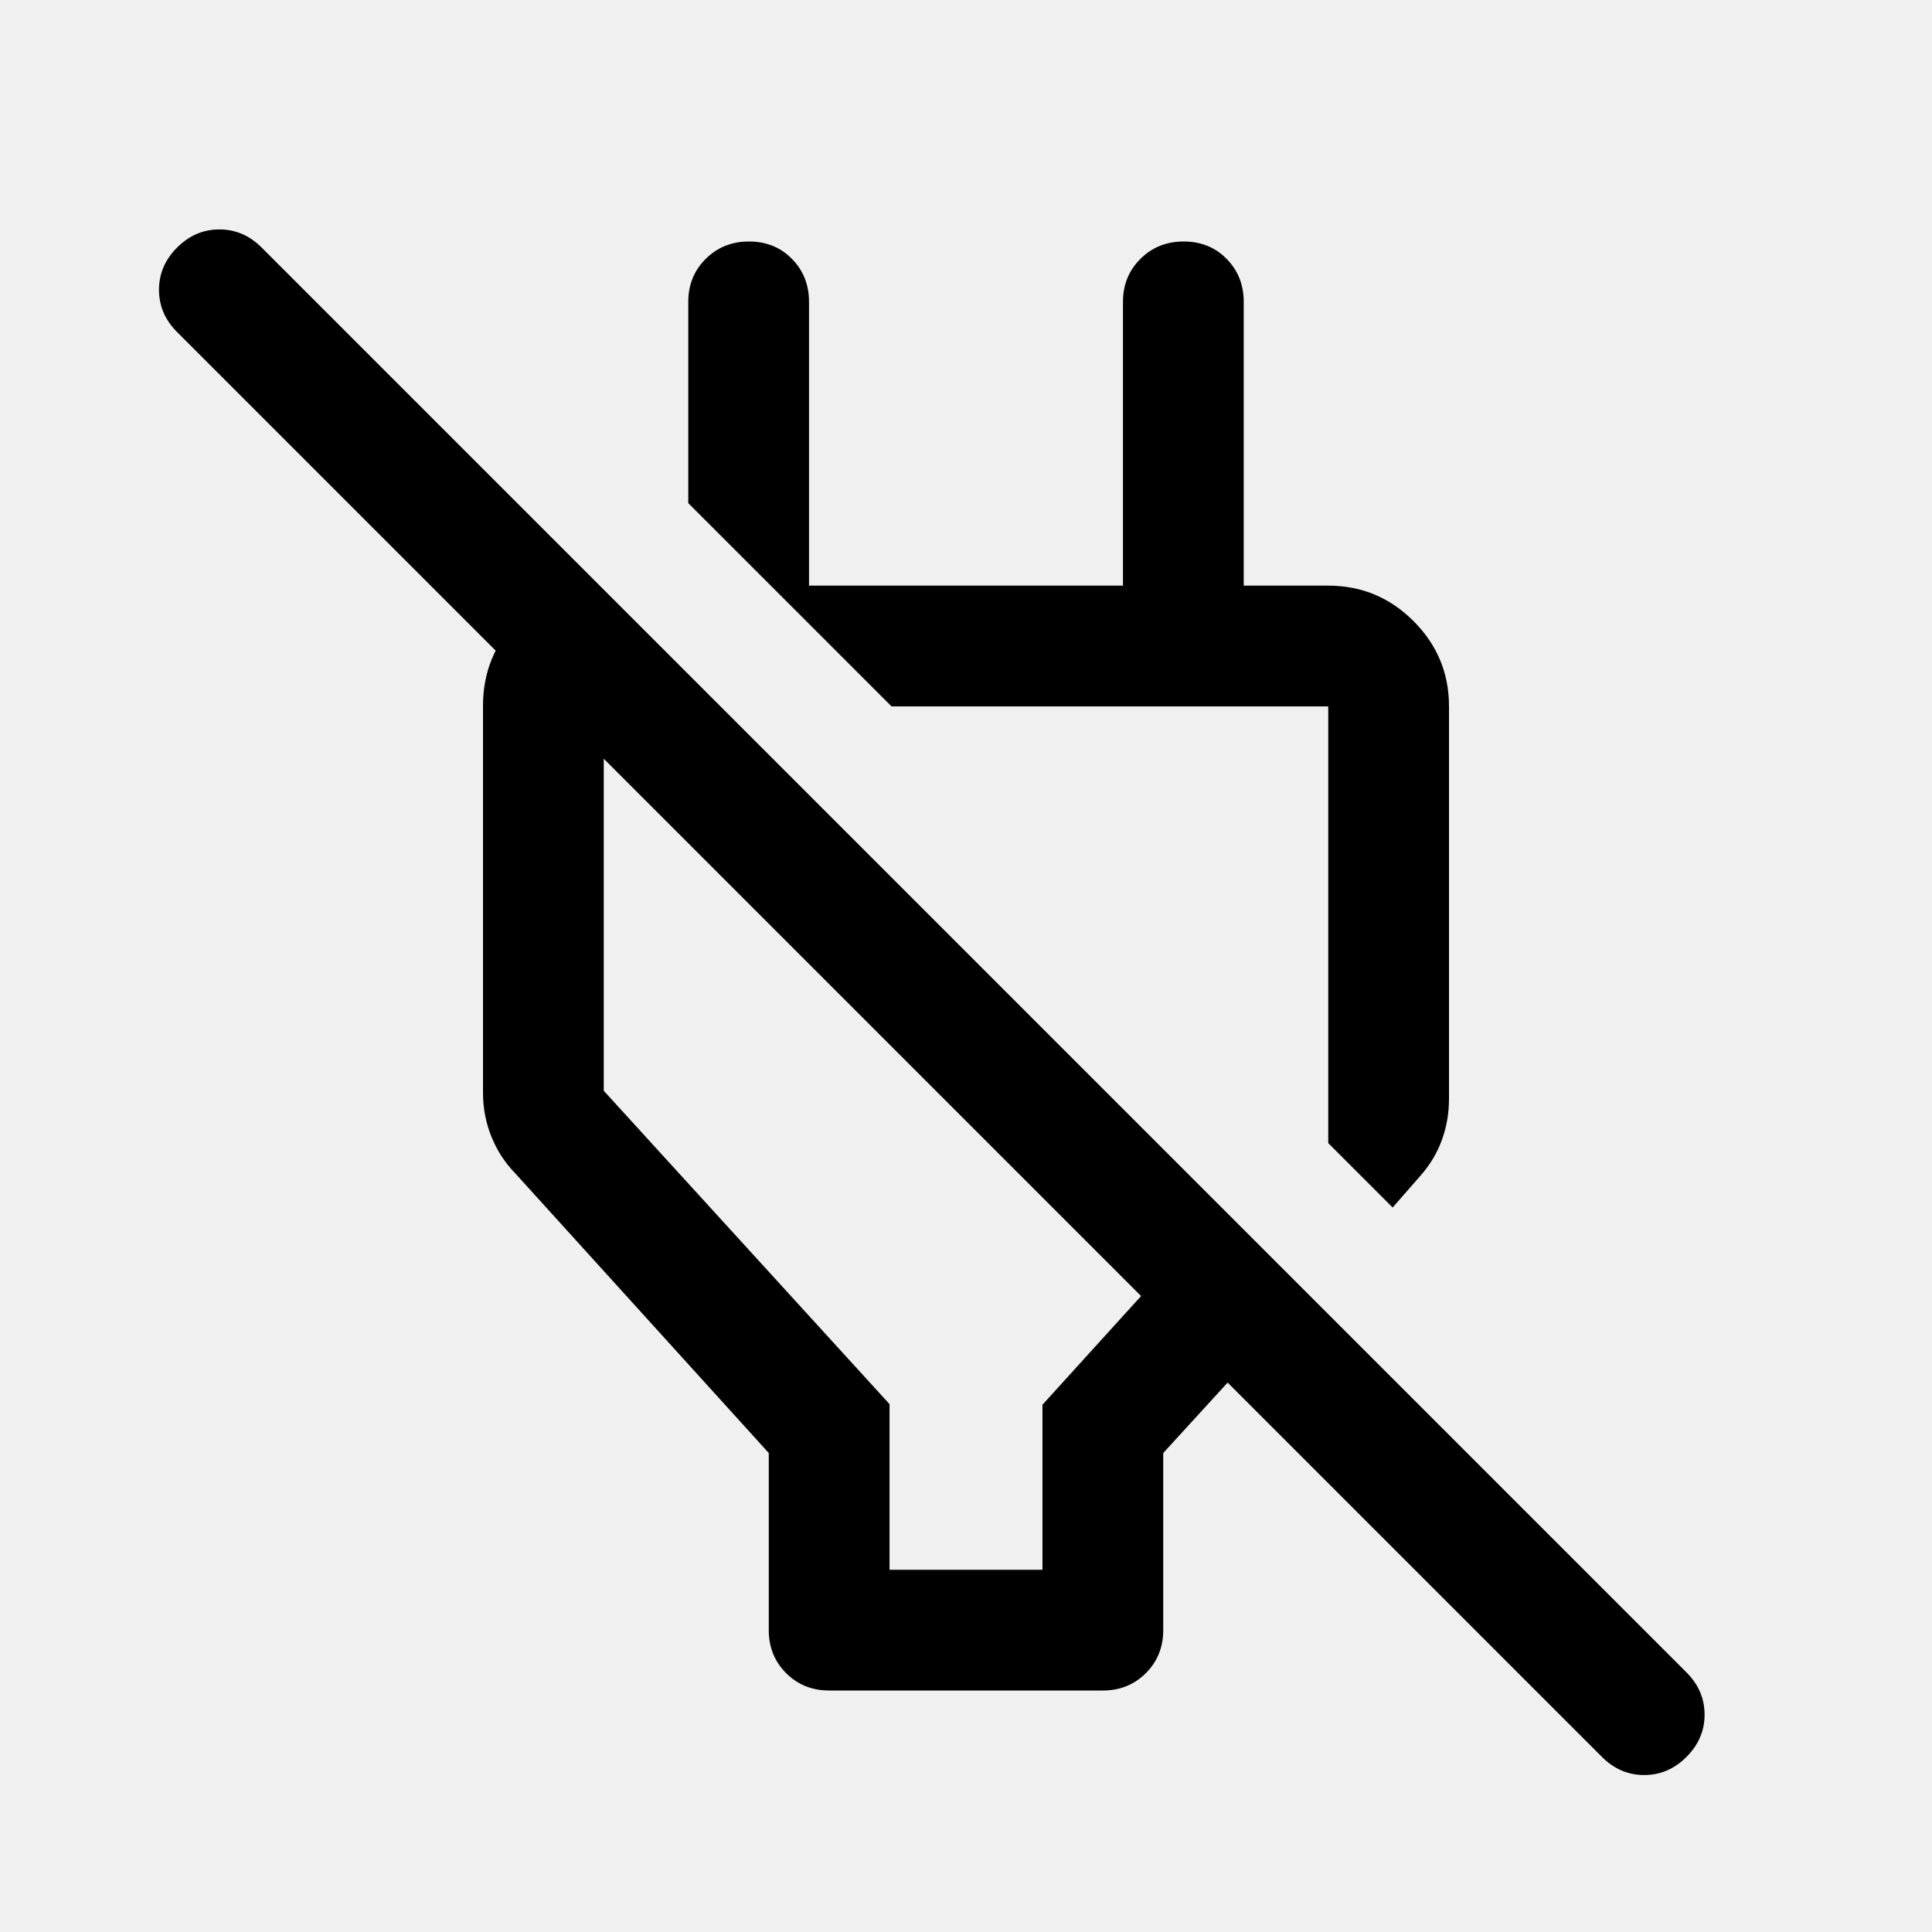
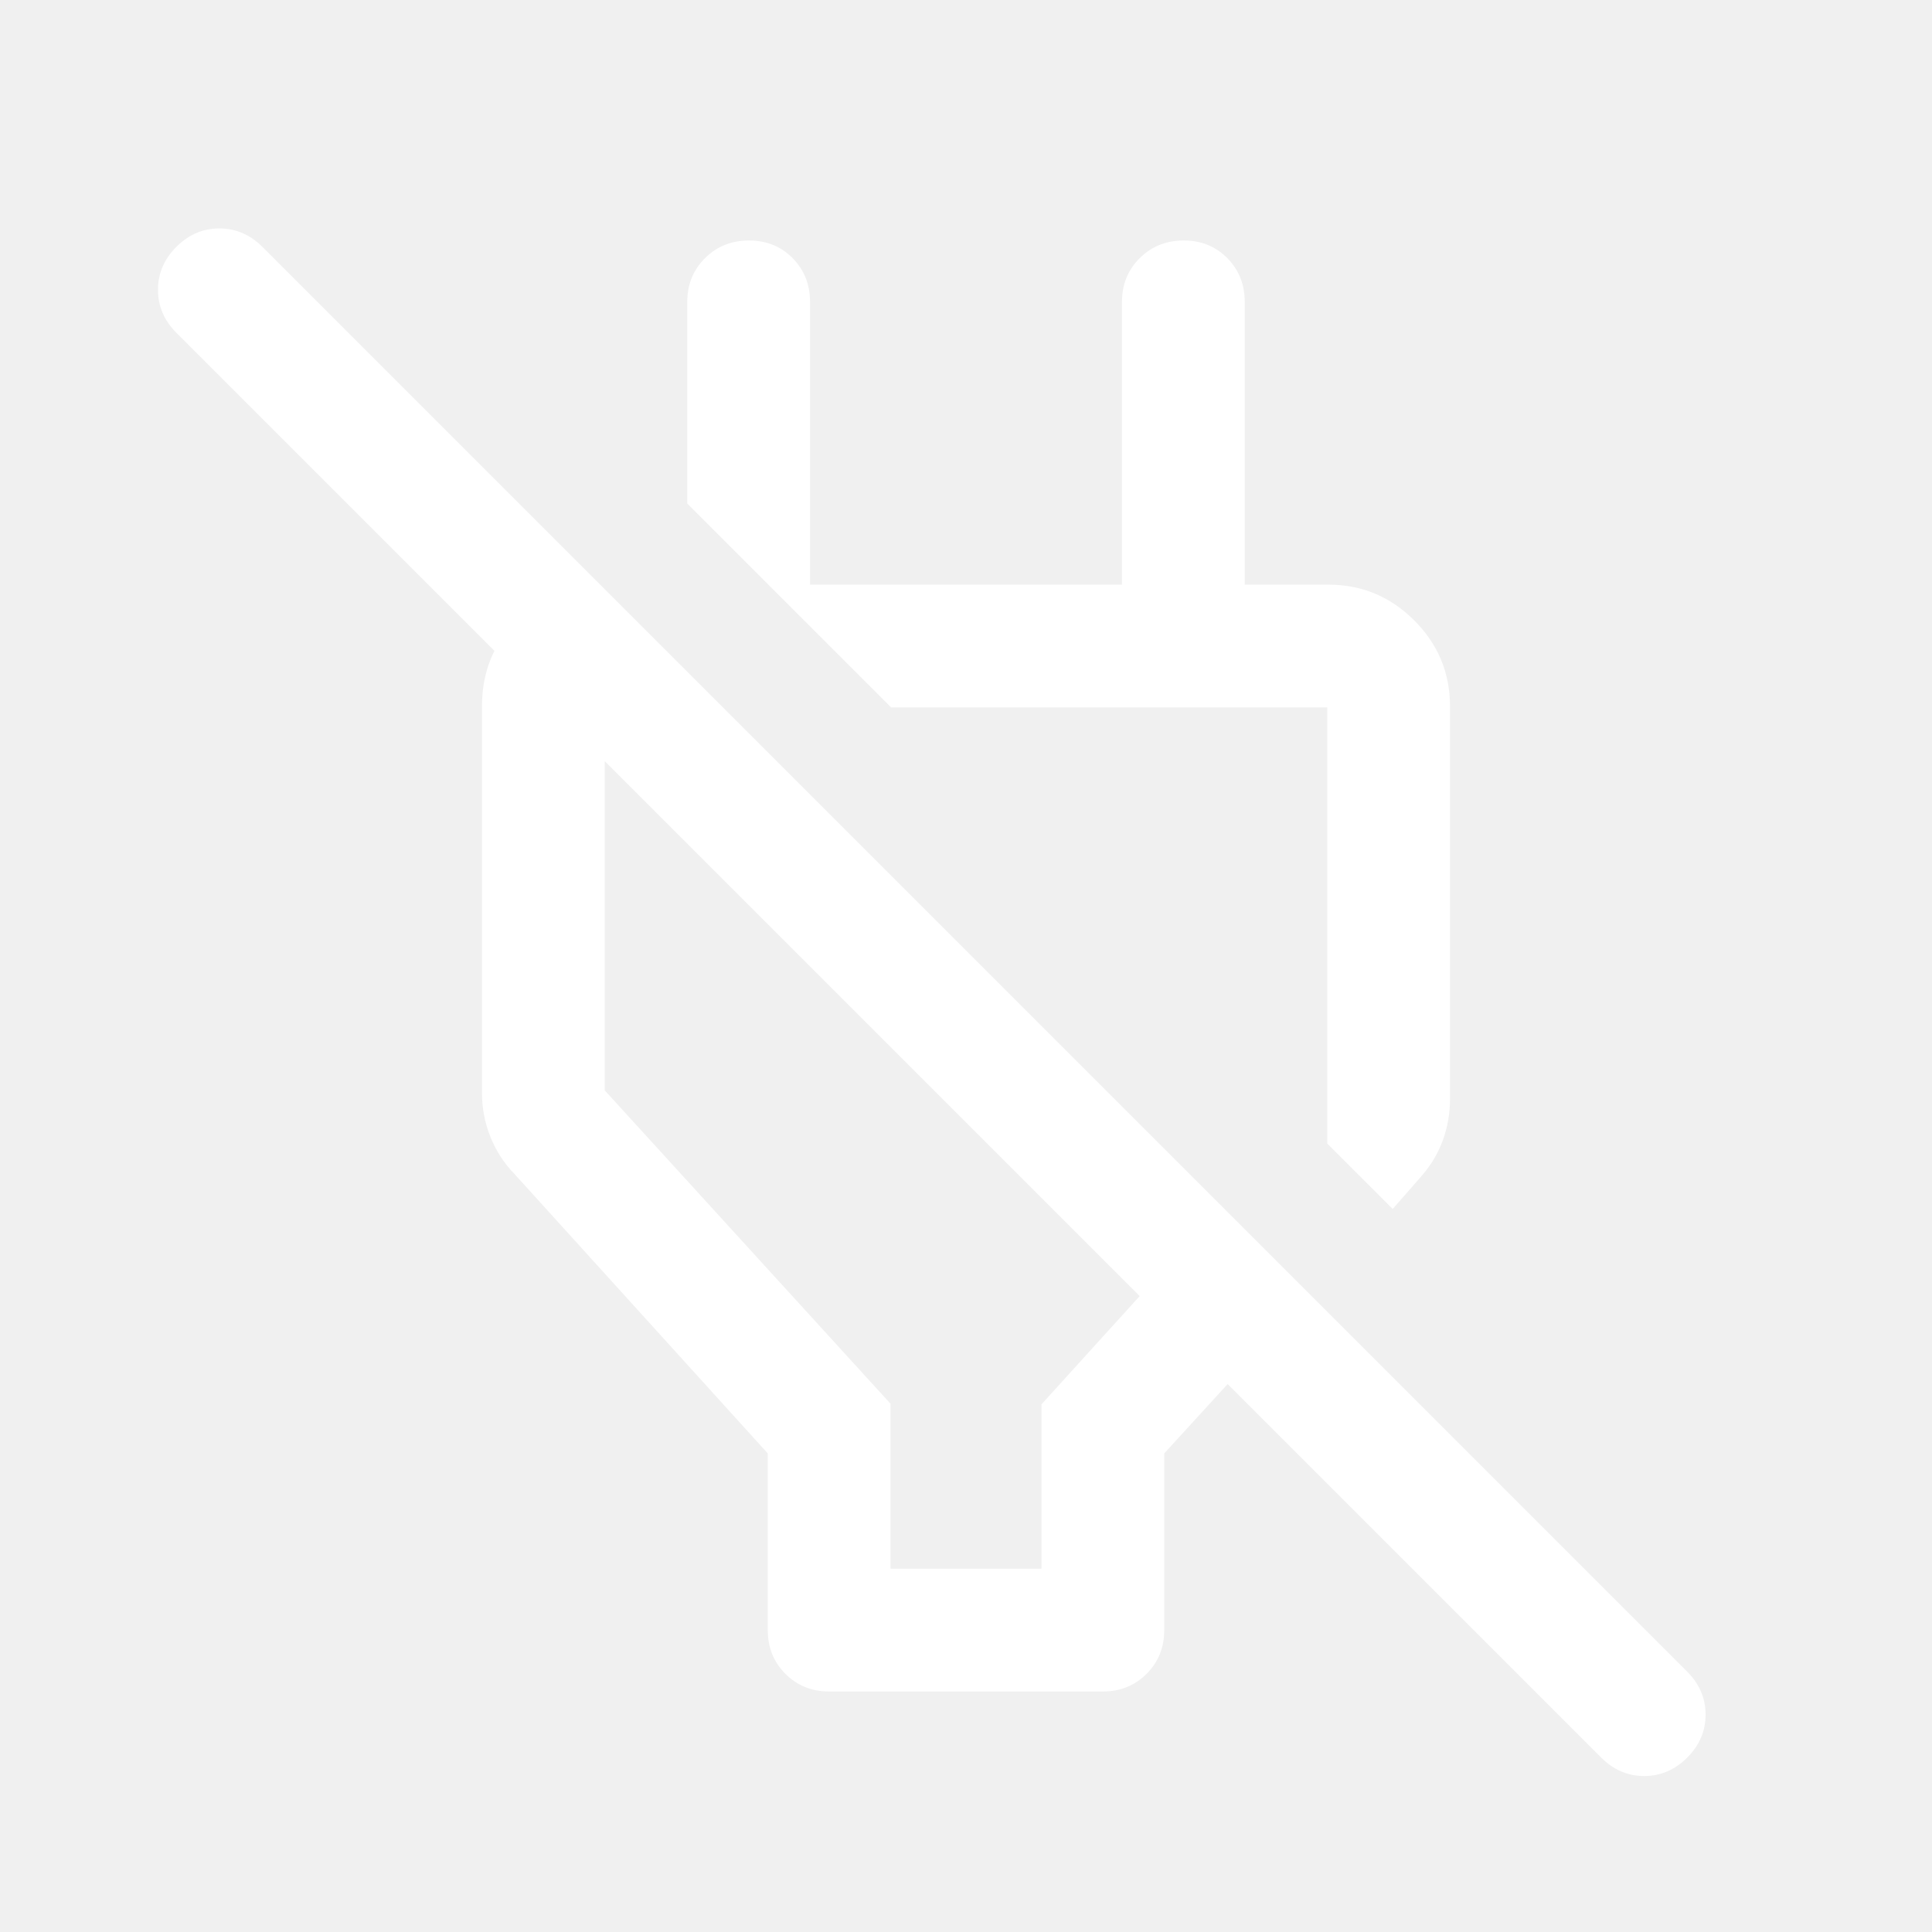
- <svg xmlns="http://www.w3.org/2000/svg" height="48" viewBox="0 -960 960 960" width="48">
+ <svg xmlns="http://www.w3.org/2000/svg" stroke="white" fill="white" height="48" viewBox="0 -960 960 960" width="48">
  <path d="M412-120q-12.75 0-21.375-8.625T382-150v-88L256-377q-7.652-7.857-11.826-18.214T240-417v-192.318Q240-634 257-651.5q17-17.5 41-17.5l60 60h-58v191l142 155.701V-180h76v-82l49-54L88-795q-9-9-9-21t9-21q9-9 21-9t21 9l708 708q9 9 9 21t-9 21q-9 9-21 9t-21-9L610-273l-32 35v88q0 12.75-8.625 21.375T548-120H412Zm308-489v195q0 10.667-3.5 20.333Q713-384 706-376l-14 16-32-32v-217H443L342-710v-100q0-12.75 8.675-21.375 8.676-8.625 21.5-8.625 12.825 0 21.325 8.625T402-810v141h156v-141q0-12.75 8.675-21.375 8.676-8.625 21.5-8.625 12.825 0 21.325 8.625T618-810v171l-30-30h72q24.75 0 42.375 17.625T720-609ZM553-499Zm-114 55Z" />
</svg>
